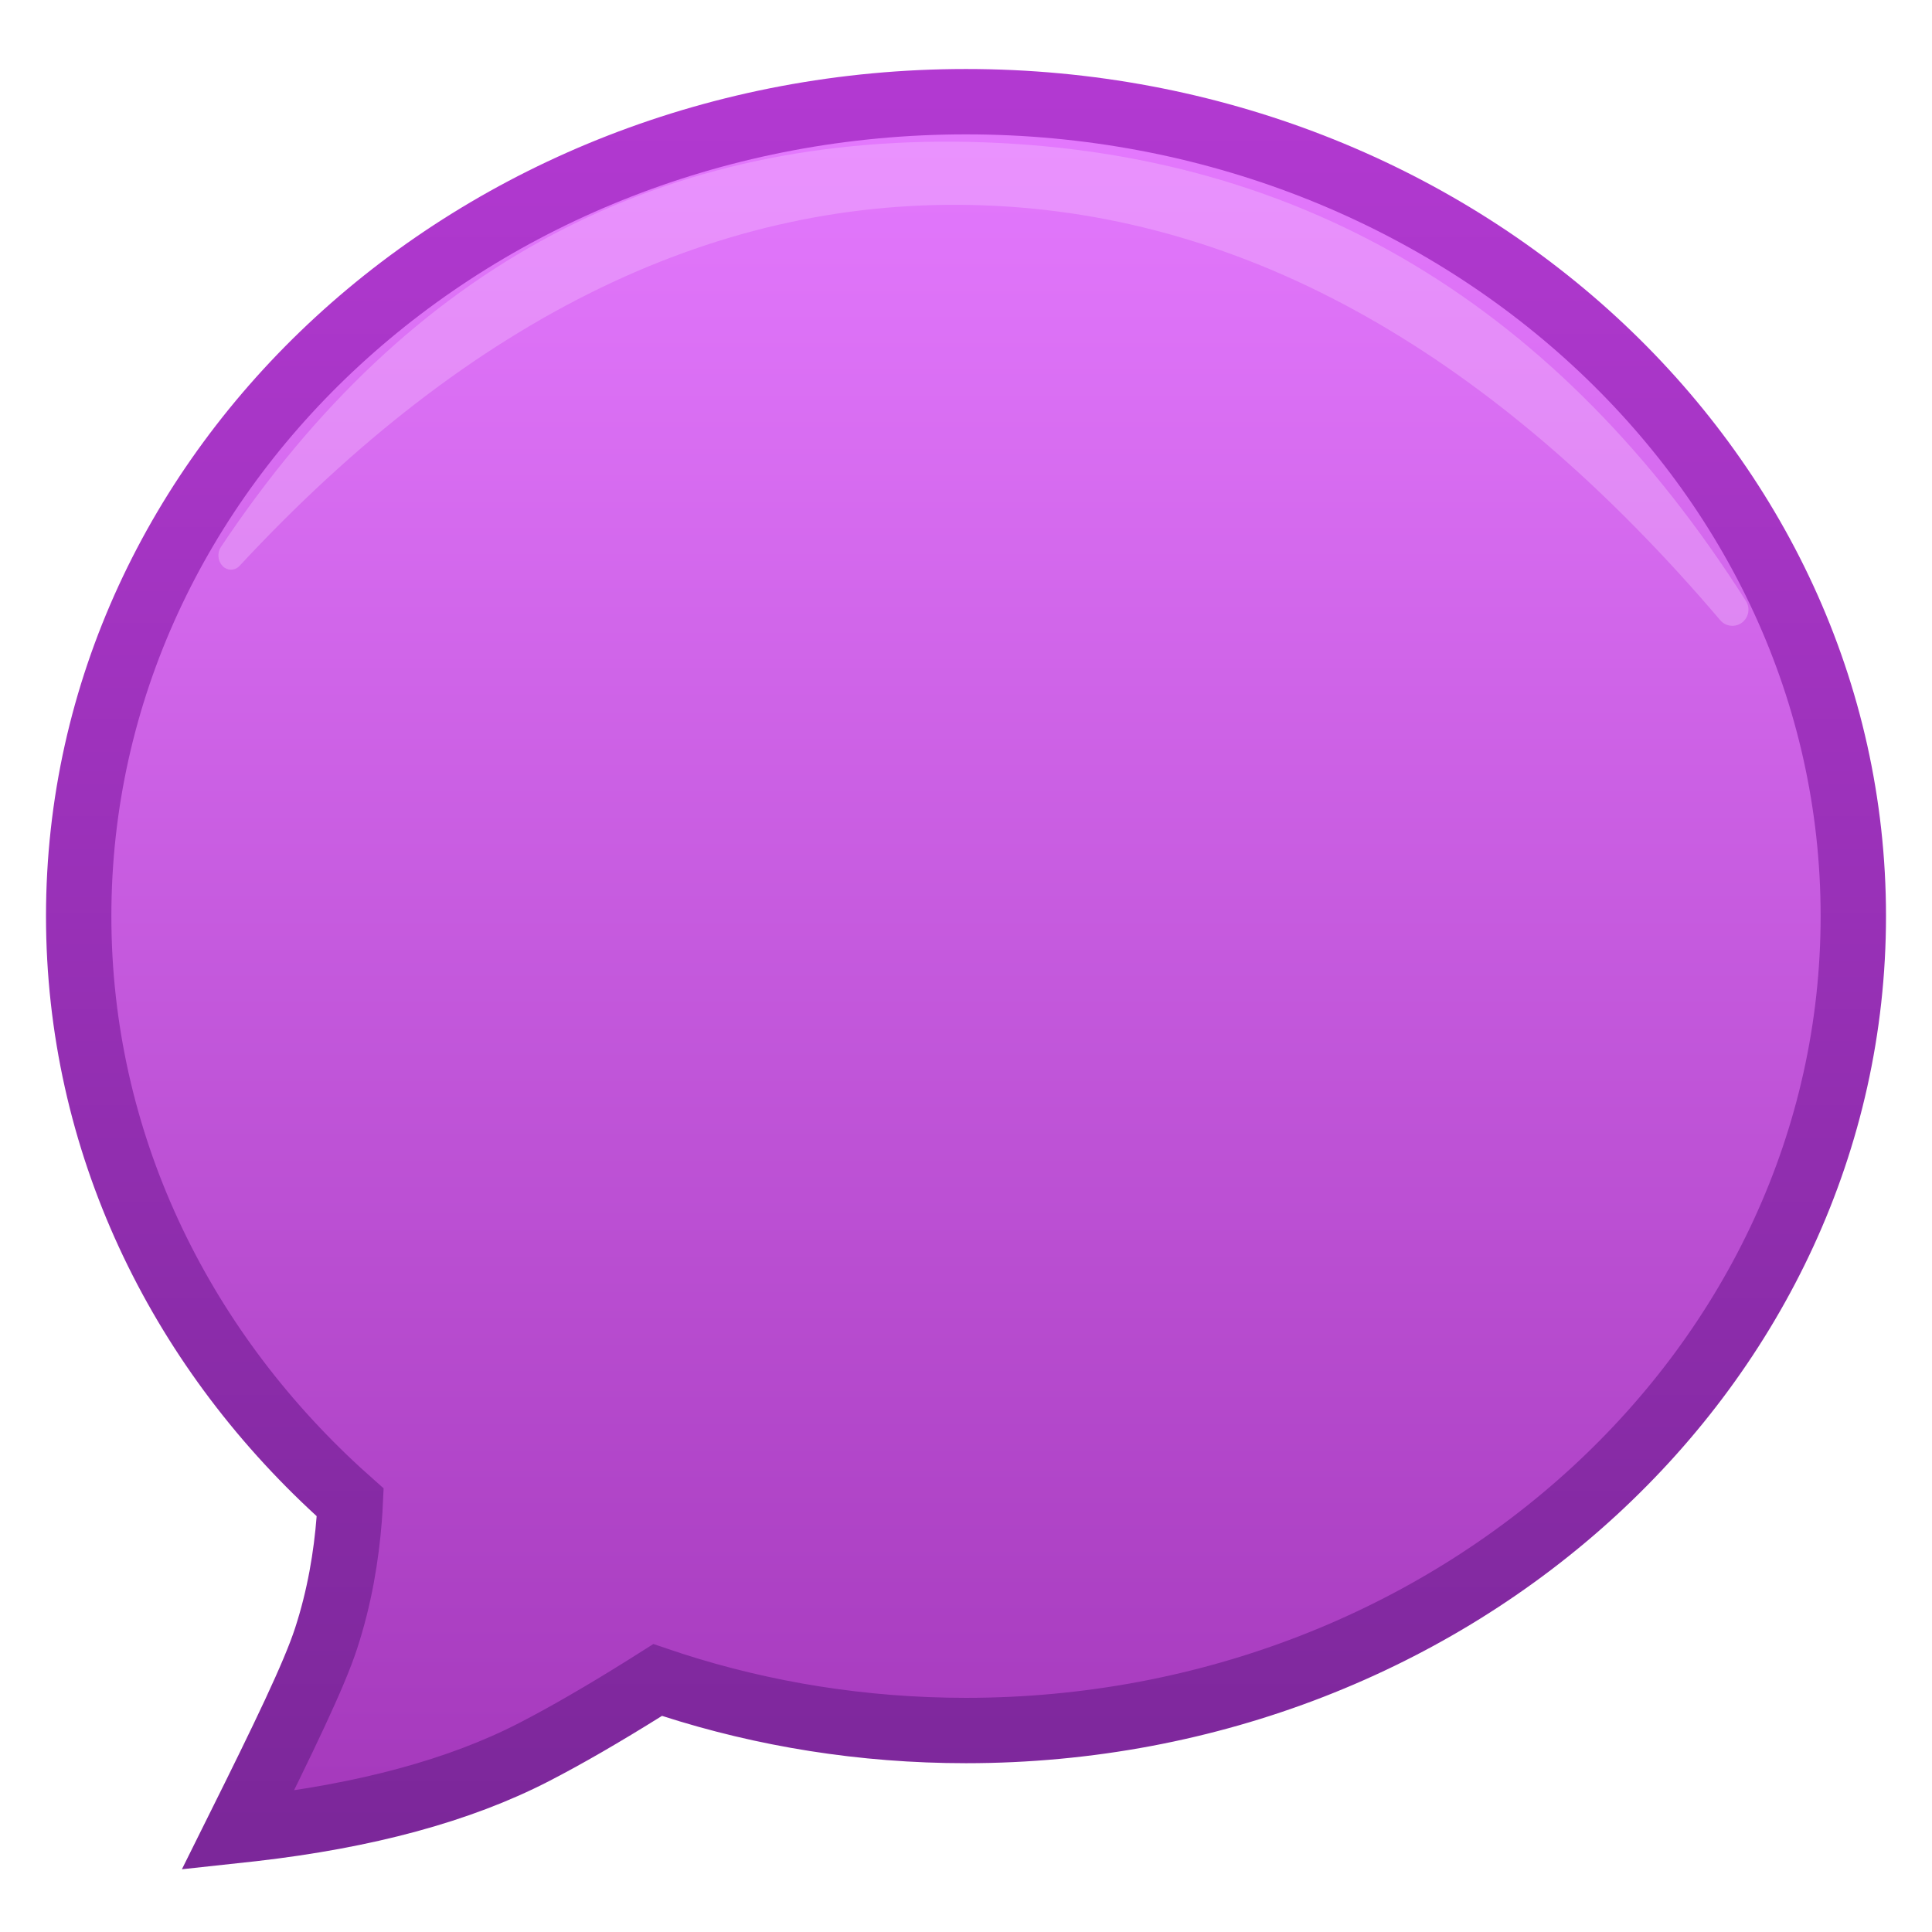
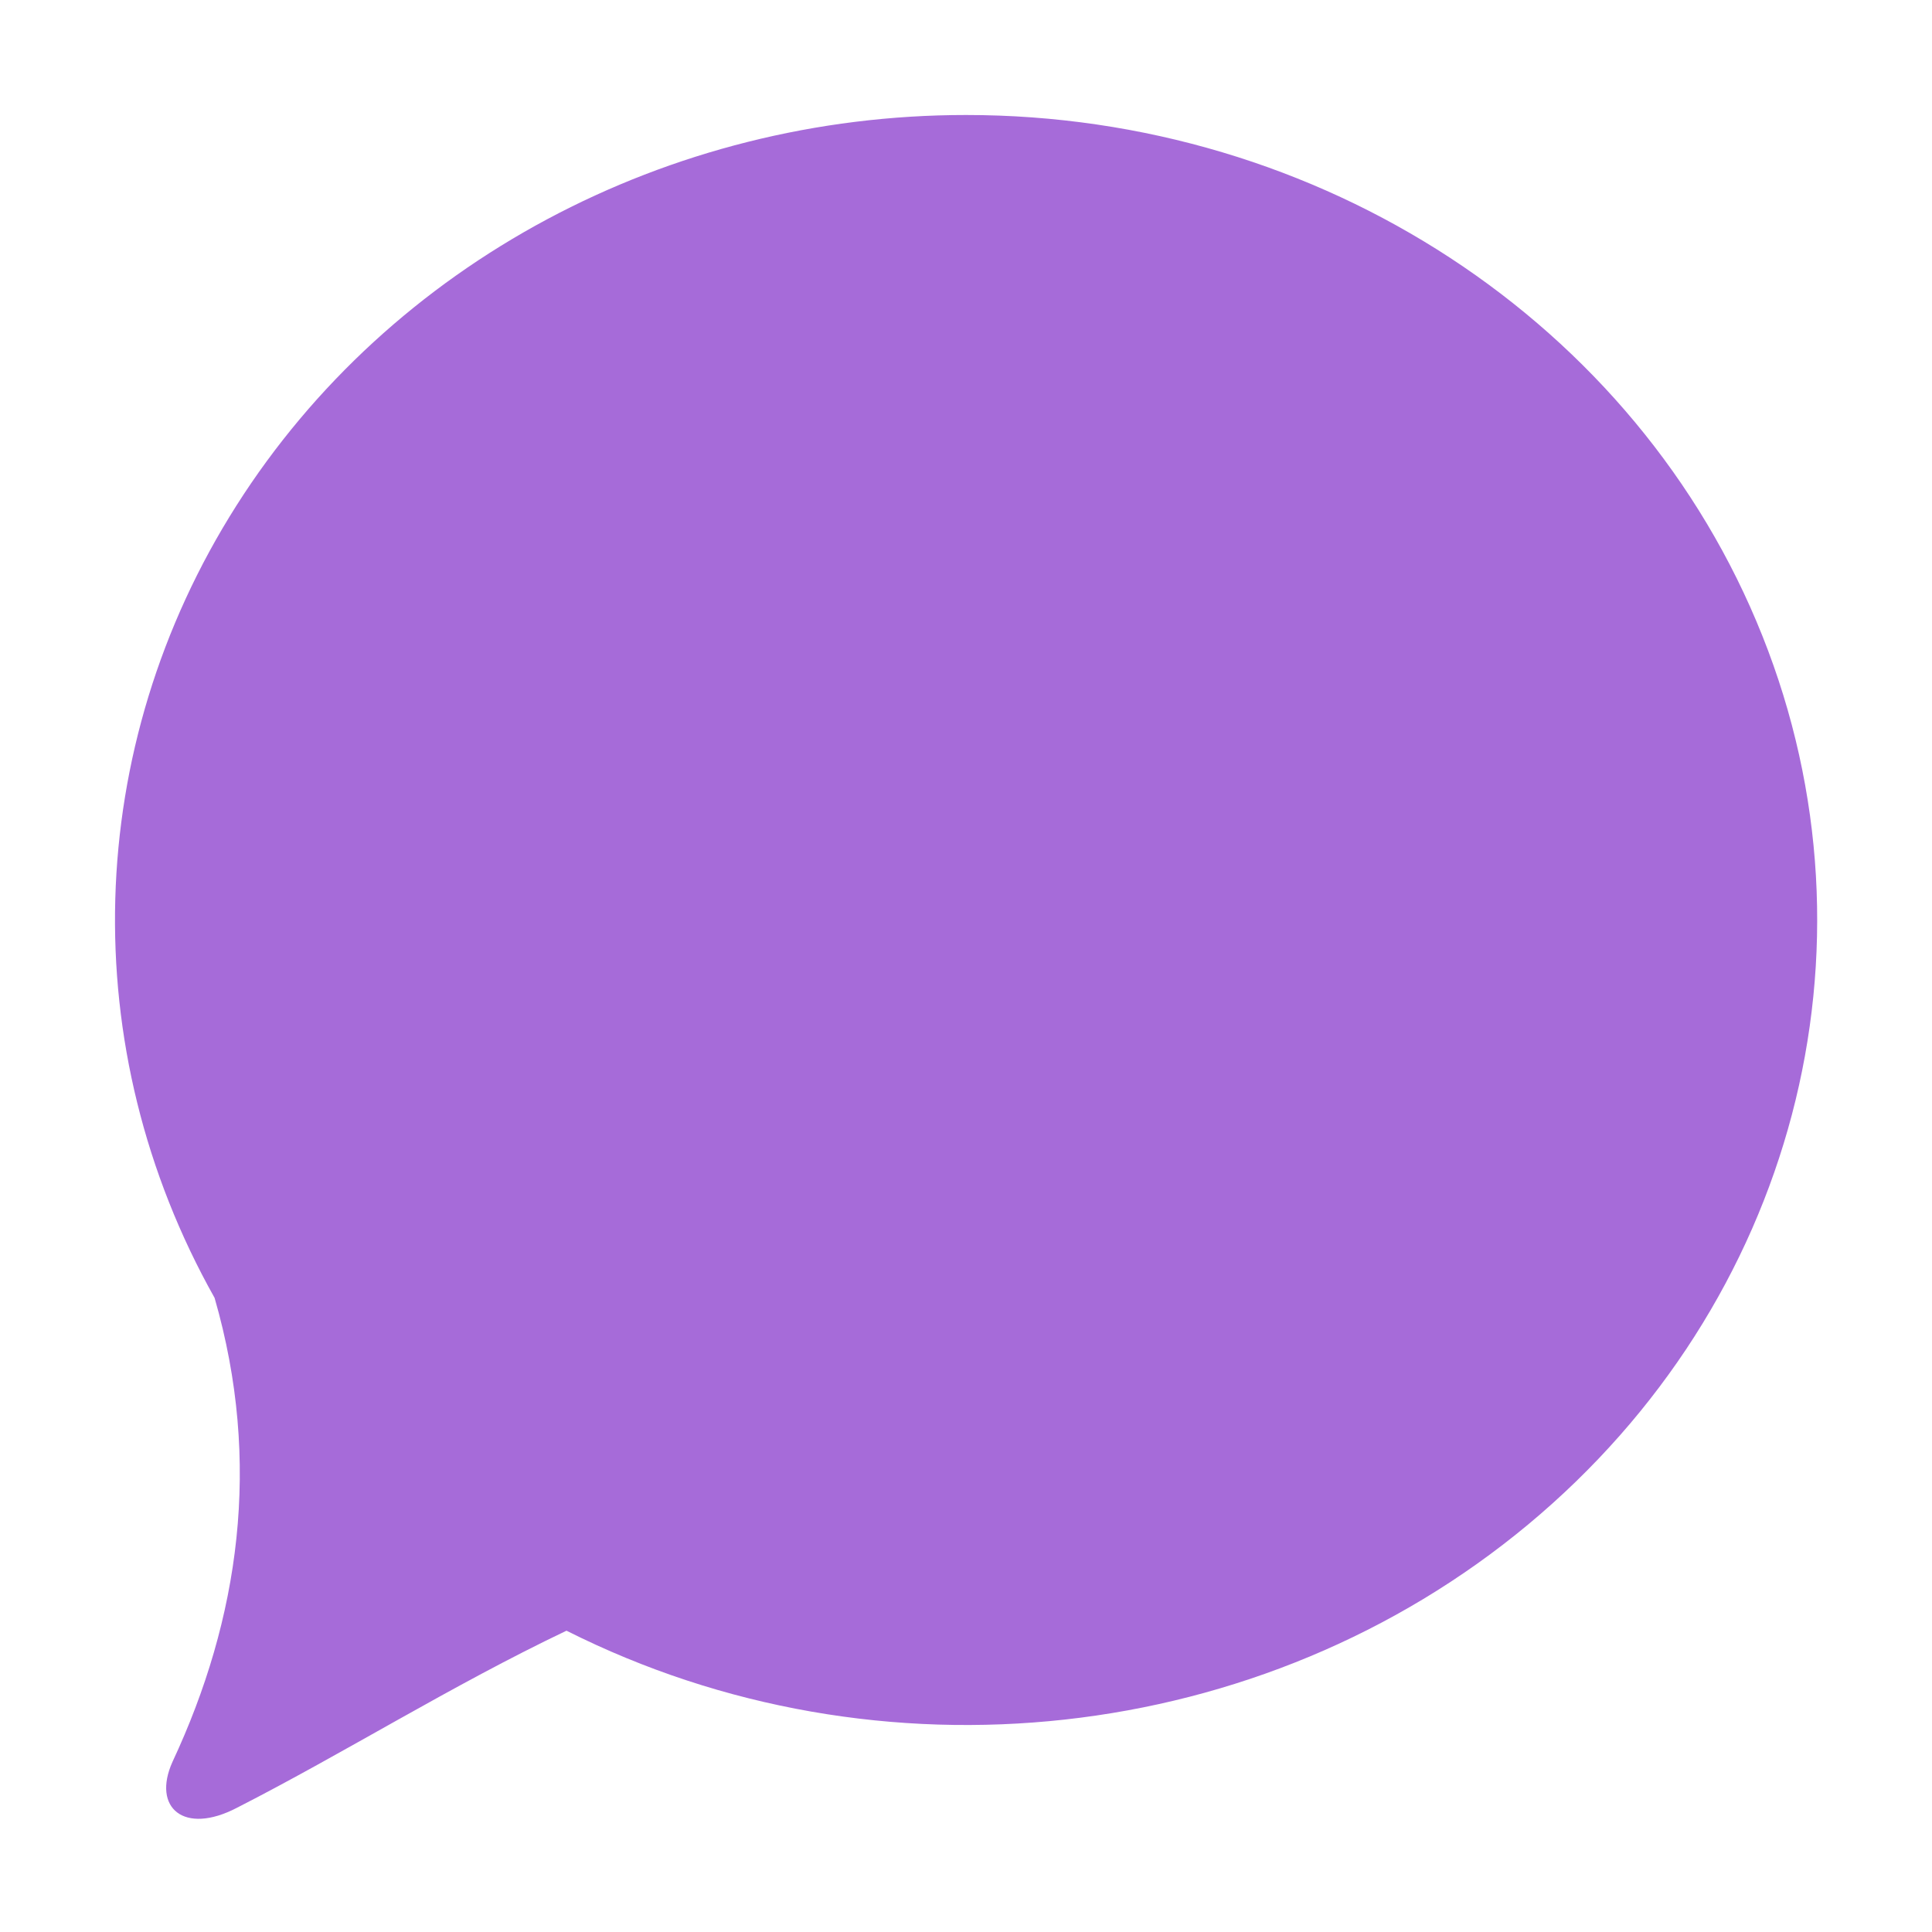
<svg xmlns="http://www.w3.org/2000/svg" width="84px" height="84px" viewBox="0 0 84 84" version="1.1">
-   <defs>
-     <linearGradient x1="50%" y1="0%" x2="50%" y2="99.764%" id="linearGradient-1">
-       <stop stop-color="#E57AFF" offset="0%" />
-       <stop stop-color="#A438BB" offset="99.855%" />
-     </linearGradient>
-     <linearGradient x1="50%" y1="0%" x2="50%" y2="99.396%" id="linearGradient-2">
-       <stop stop-color="#B239D1" offset="0%" />
-       <stop stop-color="#7C279A" offset="100%" />
-     </linearGradient>
-   </defs>
-   <g id="topic-violet" stroke="none" stroke-width="1" fill="none" fill-rule="evenodd">
-     <path d="M42,4.421 C52.668,4.421 62.329,8.395 69.322,14.833 C76.27,21.23 80.579,30.065 80.579,39.83 C80.579,49.596 76.27,58.431 69.322,64.828 C62.329,71.266 52.668,75.24 42,75.24 C37.521,75.24 33.22,74.539 29.219,73.25 C29.01,73.183 28.801,73.114 28.593,73.043 C28.408,73.16 28.221,73.278 28.03,73.398 C26.207,74.537 24.602,75.465 23.214,76.18 C19.983,77.846 15.897,78.947 10.974,79.51 L10.338,79.579 C12.342,75.55 13.658,72.831 14.179,71.232 C14.764,69.438 15.057,67.662 15.184,66.029 C15.202,65.797 15.217,65.562 15.228,65.323 C15.06,65.174 14.893,65.024 14.728,64.872 C7.75,58.472 3.421,49.619 3.421,39.83 C3.421,30.065 7.73,21.23 14.678,14.833 C21.671,8.395 31.332,4.421 42,4.421 Z" id="Combined-Shape-Copy-2" stroke="url(#linearGradient-2)" stroke-width="2.842" fill="url(#linearGradient-1)" />
-     <path d="M9.681,24.614 C9.872,24.814 10.189,24.821 10.389,24.629 C10.396,24.623 10.403,24.616 10.41,24.608 C20.518,13.728 31.314,8.501 42.799,8.929 C54.258,9.356 64.924,15.368 74.794,26.966 C75.031,27.244 75.443,27.29 75.735,27.072 C76.032,26.852 76.108,26.44 75.909,26.128 C67.782,13.337 56.745,6.691 42.799,6.189 C28.822,5.685 17.758,11.549 9.607,23.78 C9.434,24.041 9.464,24.387 9.681,24.614 Z" id="Path-22" fill="#F5BDFF" opacity="0.375" />
-   </g>
+   <path d="M42 5A37 35 0 1 1 24.63 70.9C19.6 73.3 15 76.2 10.3 78.6C8 79.8 6.6 78.6 7.5 76.6C10.4 70.4 11.4 63.6 9.33 56.43A37 35 0 0 1 42 5Z" fill="#A66BD9" />
</svg>
